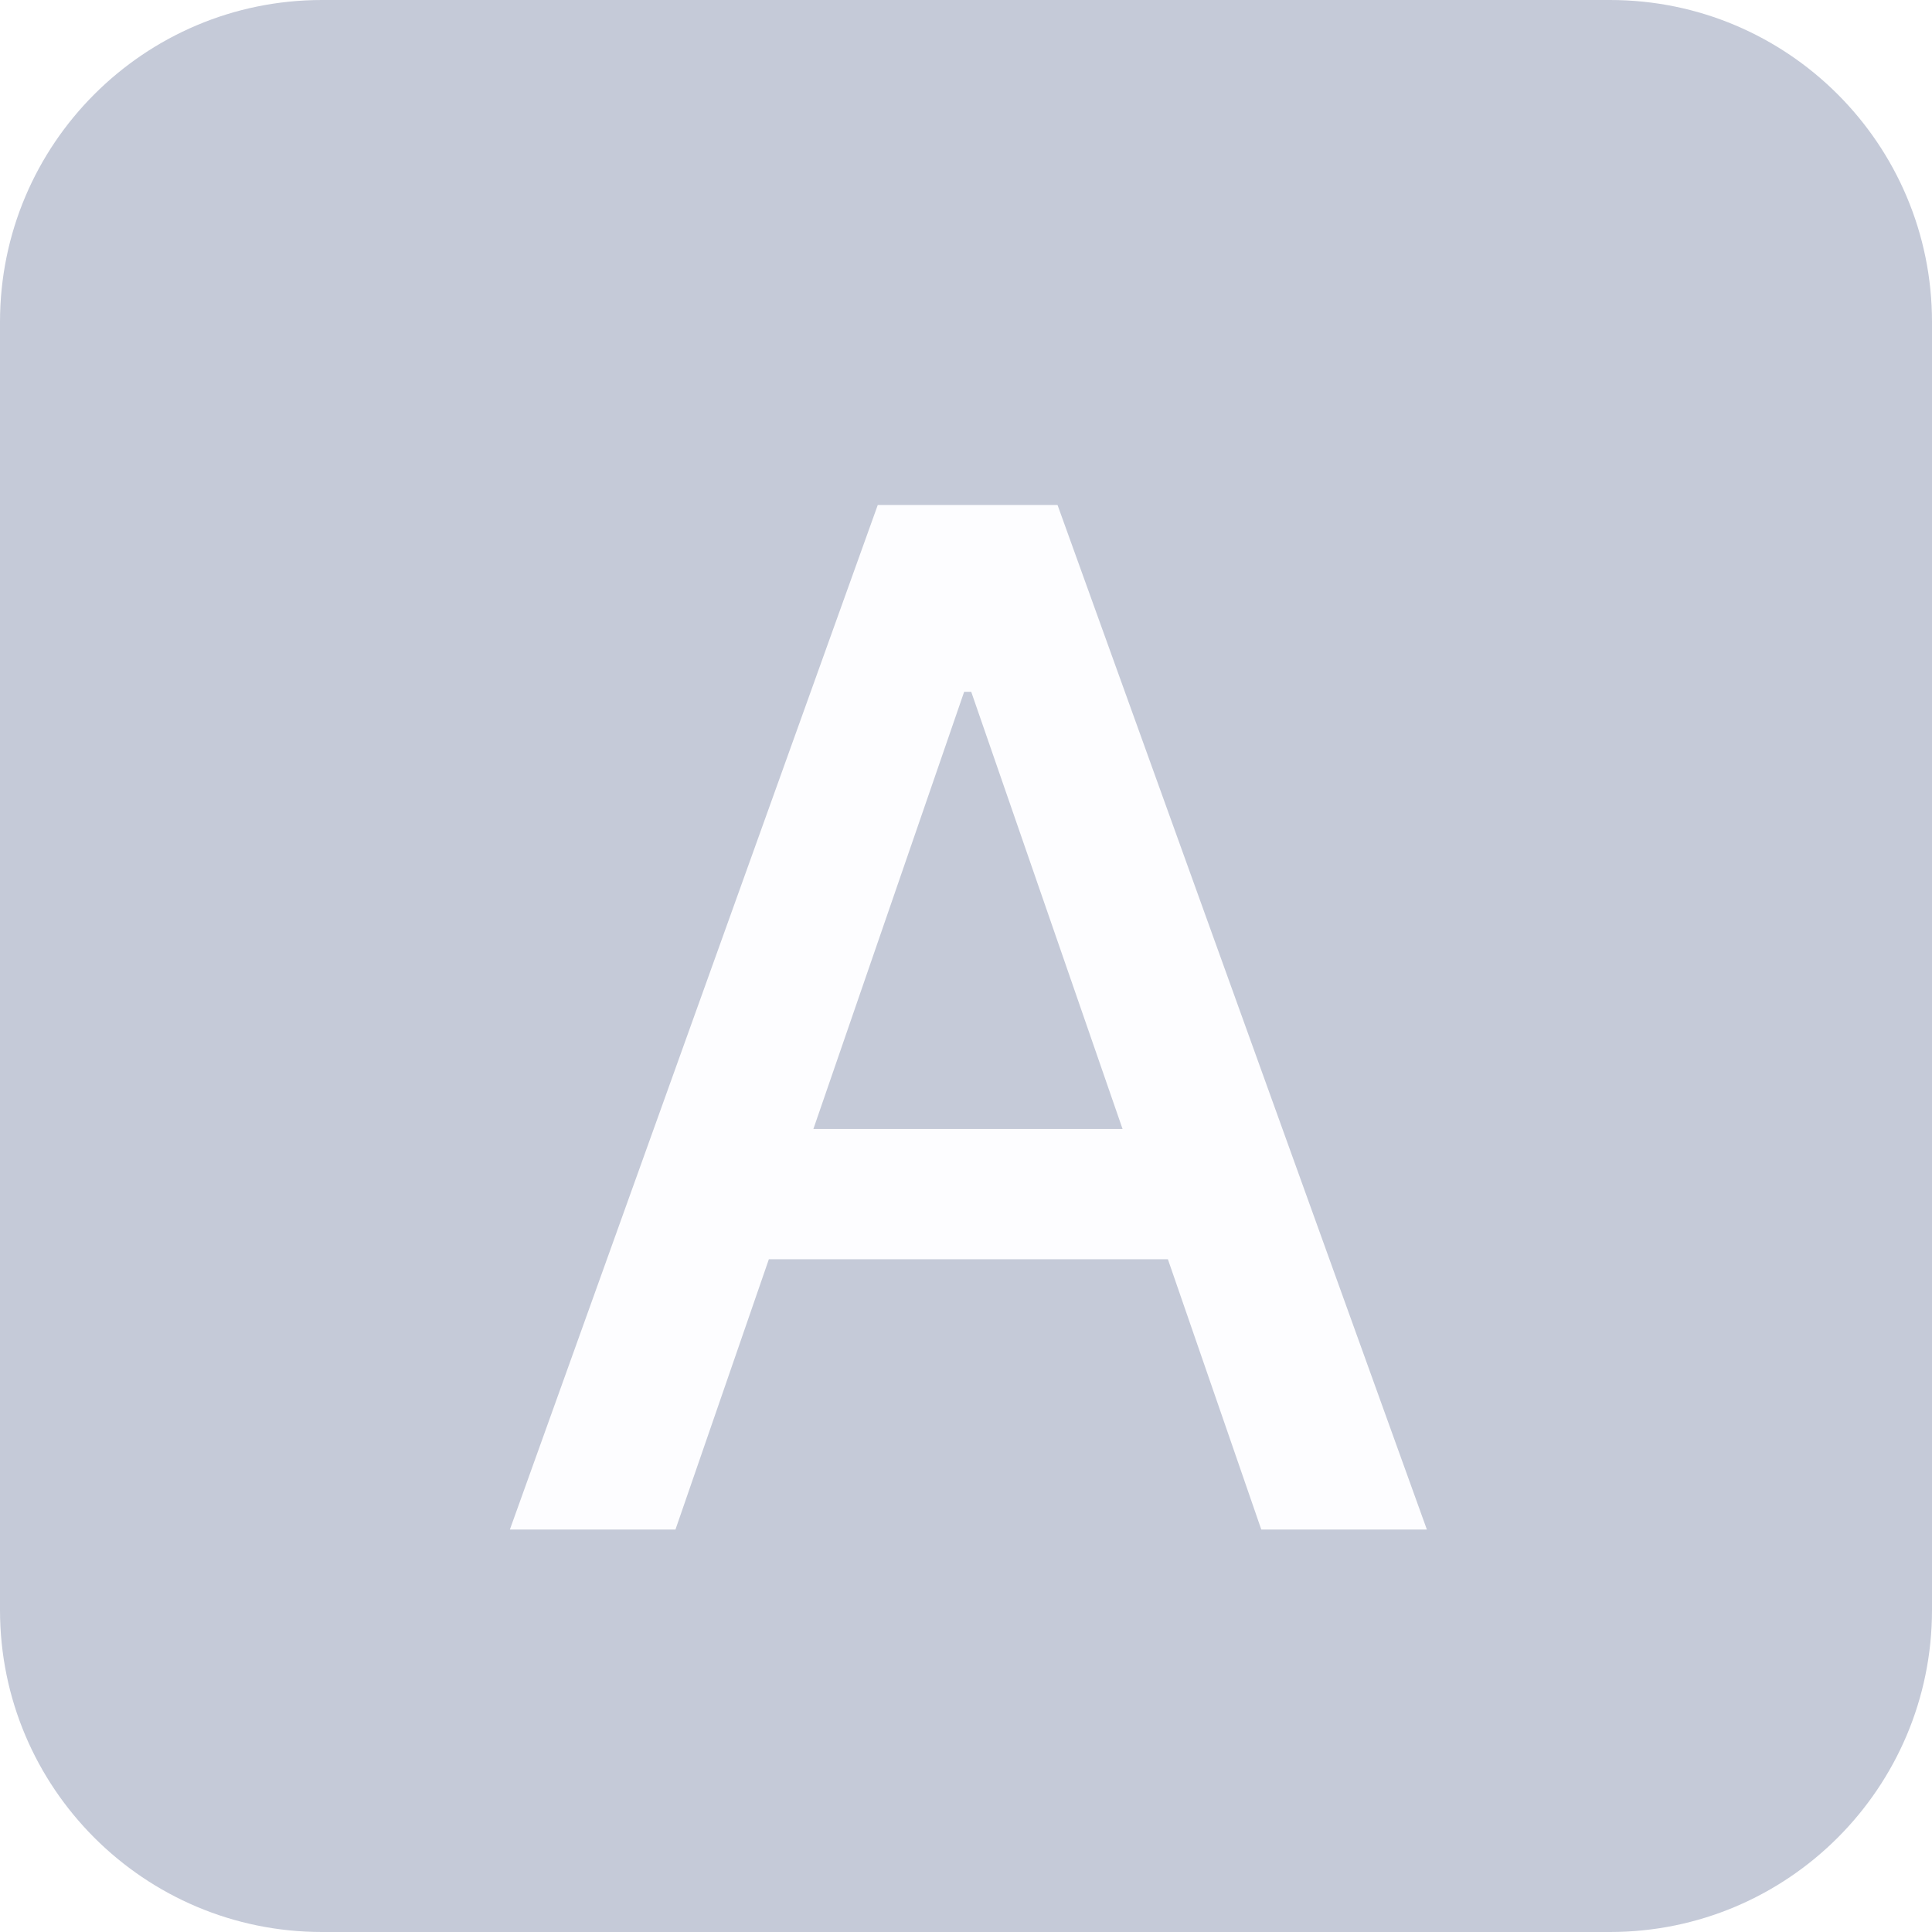
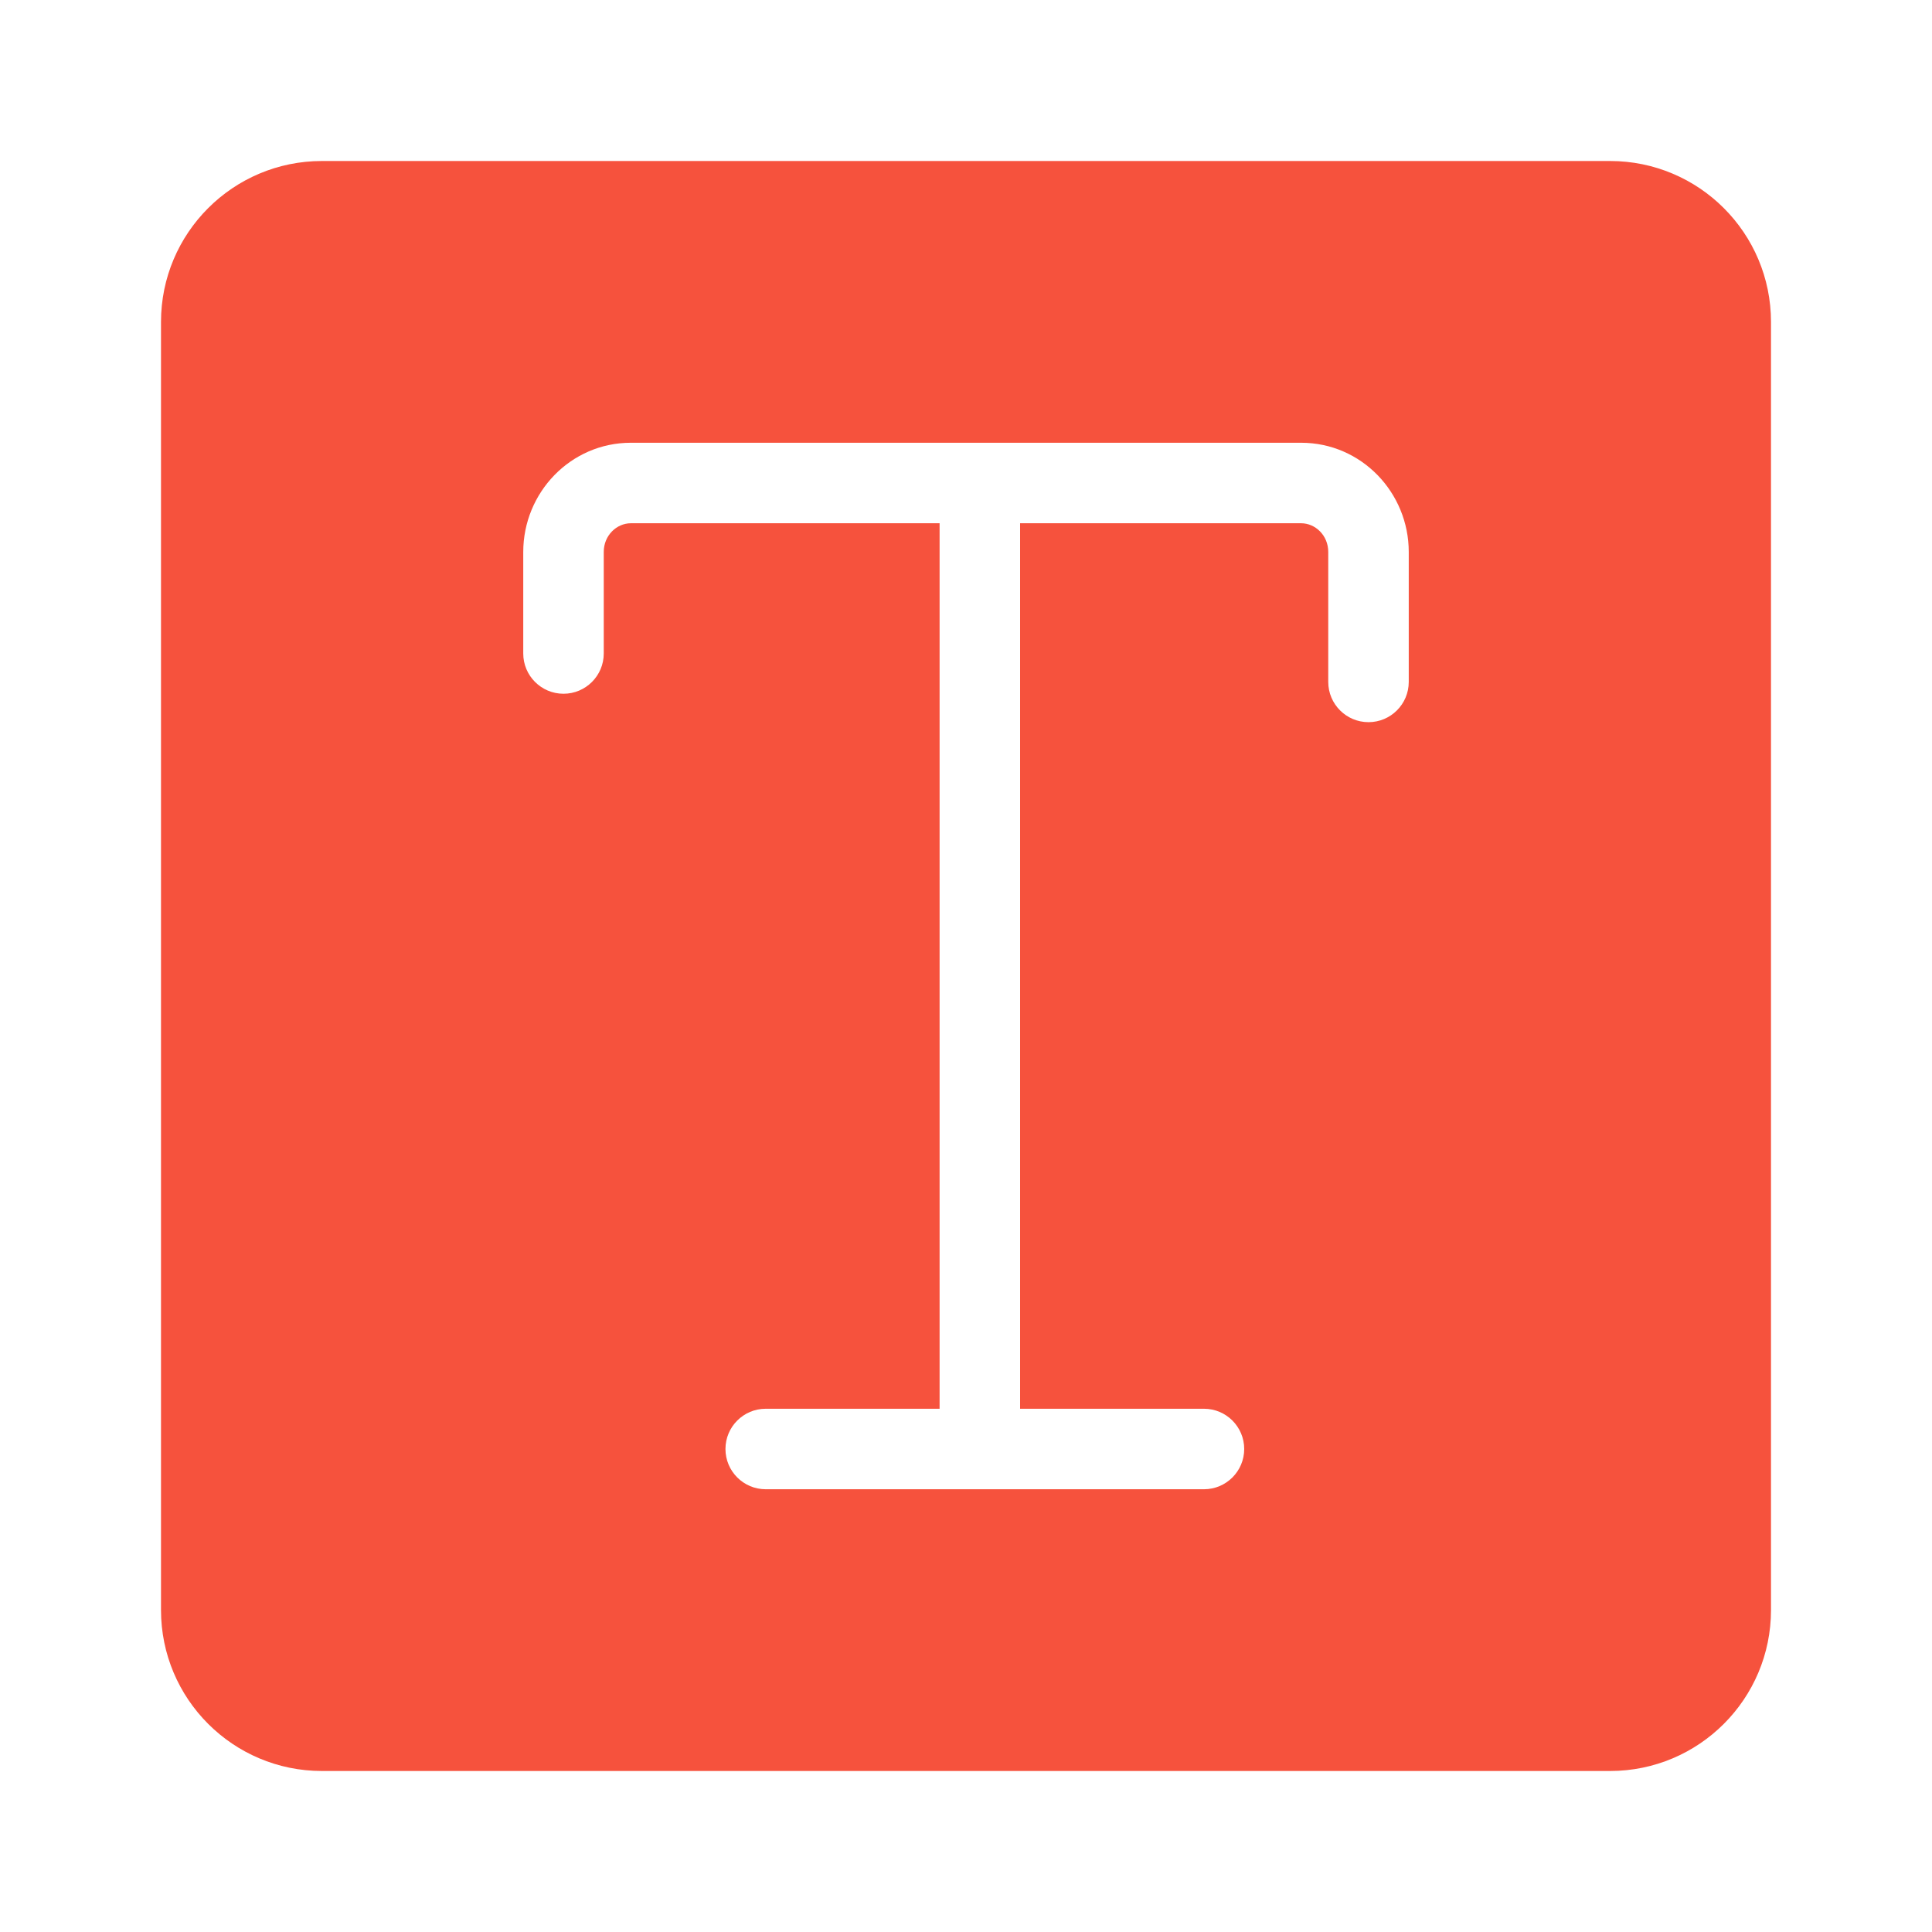
<svg xmlns="http://www.w3.org/2000/svg" width="24" height="24" viewBox="0 0 24 24" fill="none">
-   <rect width="24" height="24" rx="4" fill="#C5CAD8" />
-   <path d="M8.391 19L9.551 15.643H14.508L15.668 19H17.725L13.137 6.273H10.904L6.334 19H8.391ZM10.104 14.025L11.977 8.594H12.065L13.945 14.025H10.104Z" fill="#FDFDFF" />
+   <path fill-rule="evenodd" clip-rule="evenodd" d="M4 2C2.895 2 2 2.895 2 4V20C2 21.105 2.895 22 4 22H20C21.105 22 22 21.105 22 20V4C22 2.895 21.105 2 20 2H4ZM7.837 5.5C7.088 5.5 6.5 6.119 6.5 6.857V8.118C6.5 8.394 6.724 8.618 7 8.618C7.276 8.618 7.5 8.394 7.5 8.118V6.857C7.5 6.649 7.662 6.5 7.837 6.5H11.672V17.5H9.512C9.236 17.5 9.012 17.724 9.012 18C9.012 18.276 9.236 18.5 9.512 18.5H12.172H14.956C15.232 18.5 15.456 18.276 15.456 18C15.456 17.724 15.232 17.5 14.956 17.5H12.672V6.5H16.163C16.338 6.5 16.5 6.649 16.5 6.857V8.471C16.5 8.747 16.724 8.971 17 8.971C17.276 8.971 17.5 8.747 17.5 8.471V6.857C17.5 6.119 16.912 5.5 16.163 5.5H12.172H7.837Z" fill="#F6523D" />
</svg>
